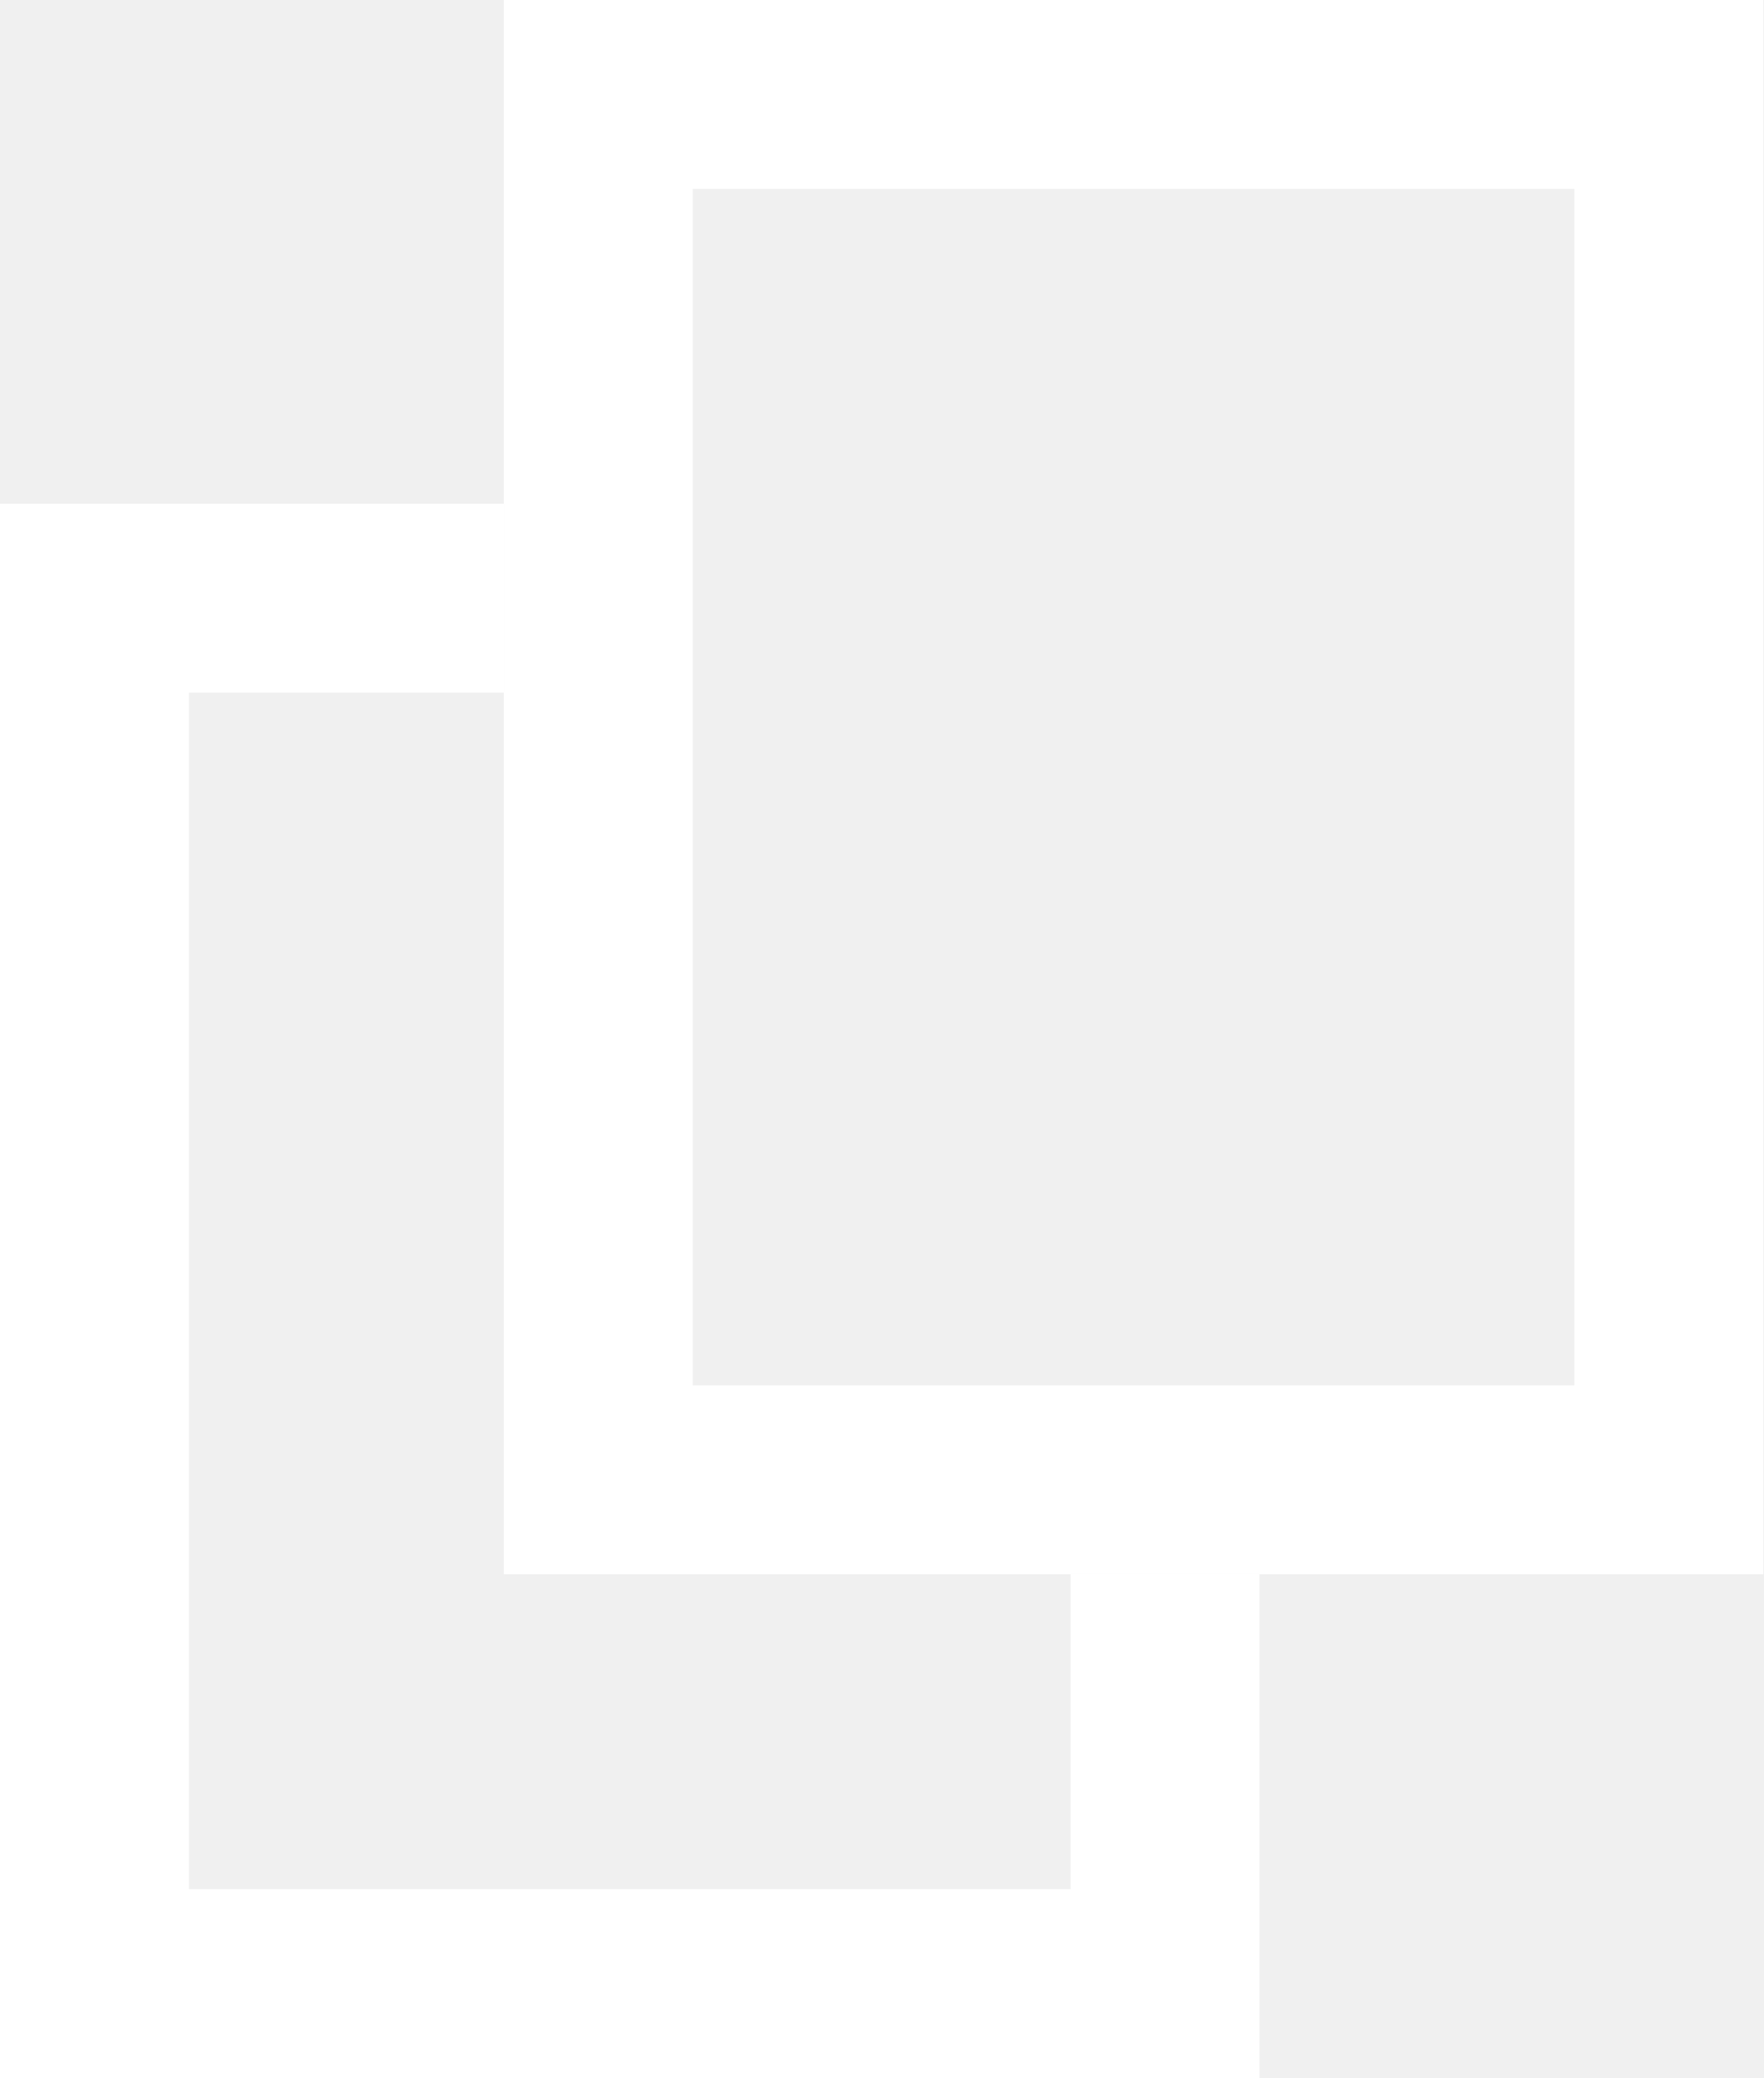
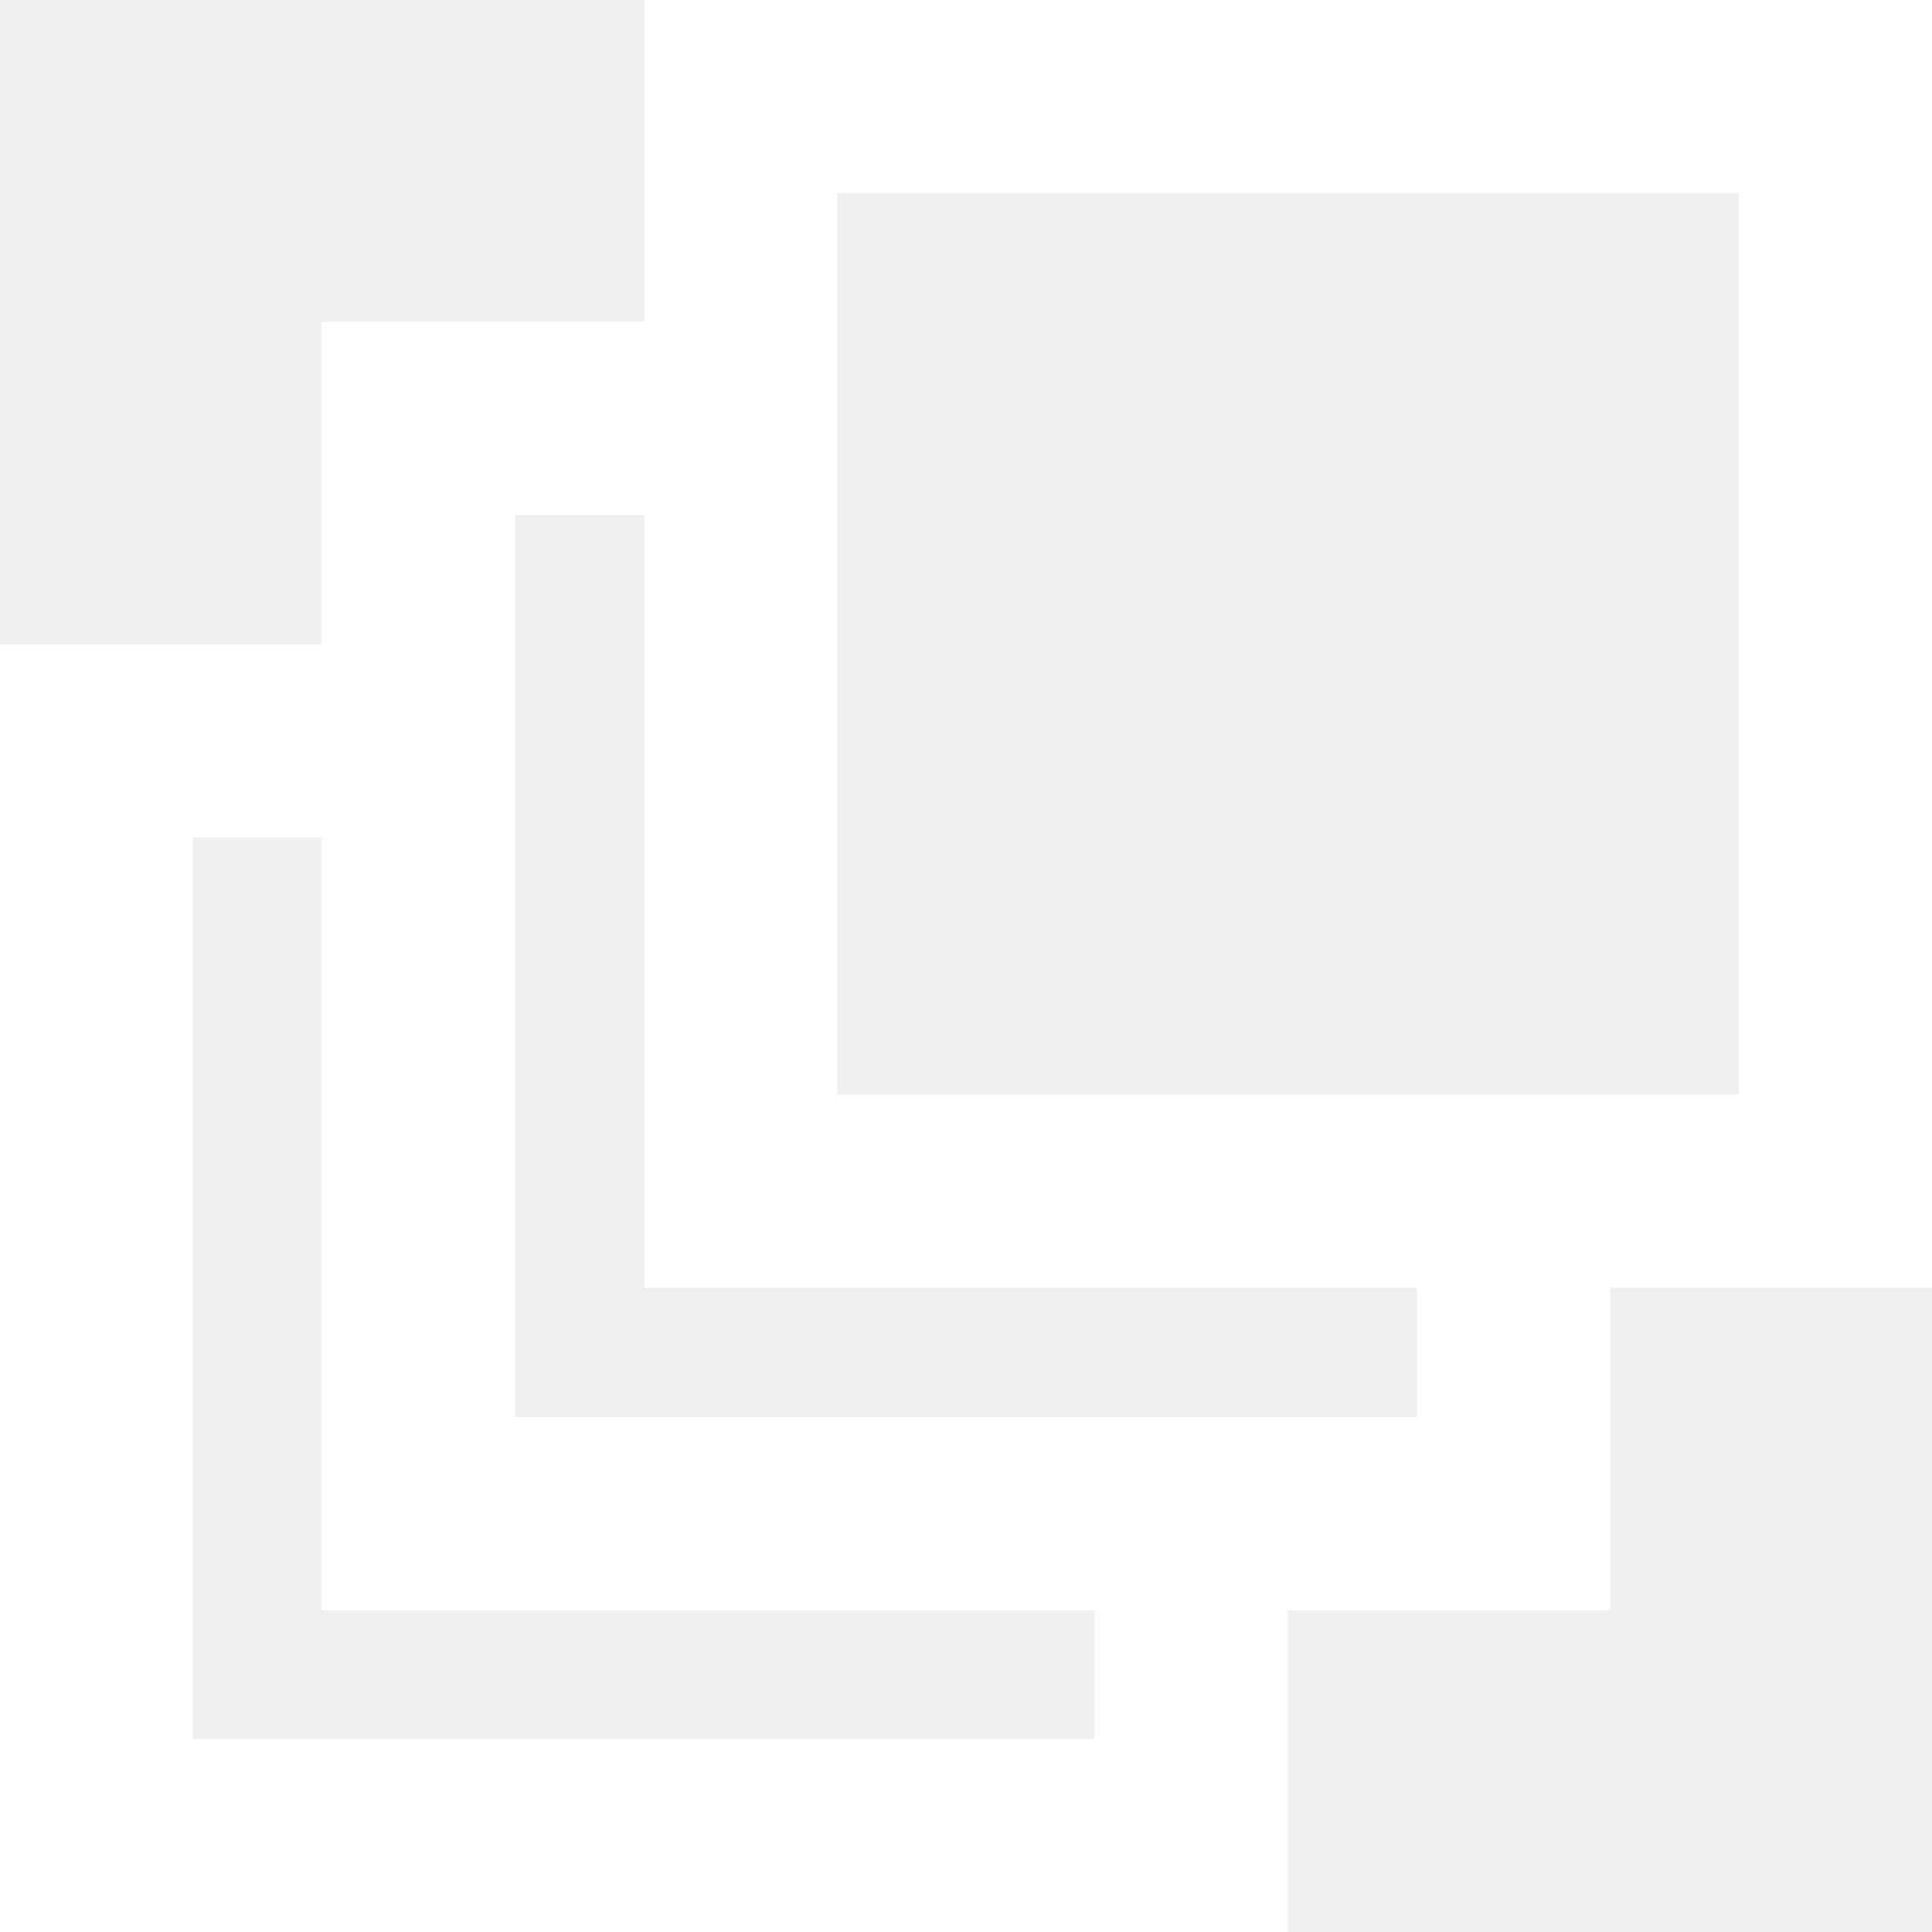
- <svg xmlns="http://www.w3.org/2000/svg" width="28px" height="33px" viewBox="0 0 28 33" version="1.1">
+ <svg xmlns="http://www.w3.org/2000/svg" width="30px" height="30px" viewBox="0 0 30 30" version="1.1">
  <defs />
  <g id="menu-icon-night" stroke="none" stroke-width="1" fill="none" fill-rule="evenodd">
-     <path d="M11,3 L11,22 L25,22 L25,3 L11,3 Z M8,0 L28,0 L28,25 L8,25 L8,0 Z" id="Rectangle-2-Copy-2" fill="#FFFFFF" fill-rule="nonzero" />
-     <path d="M17,30 L17,25 L20,25 L20,33 L0,33 L0,8 L8,8 L8,11 L3,11 L3,30 L17,30 Z" id="Combined-Shape" fill="#FFFFFF" fill-rule="nonzero" />
+     <path d="M10,0 L30,0 L30,20 L10,20 L10,0 Z M20,25 L20,30 L0,30 L0,10 L5,10 L5,5 L10,5 L10,8 L8,8 L8,22 L22,22 L22,20 L25,20 L25,25 L20,25 Z M17,25 L5,25 L5,13 L3,13 L3,27 L17,27 L17,25 Z M13,3 L27,3 L27,17 L13,17 L13,3 Z" id="Combined-Shape" fill="#FFFFFF" />
  </g>
</svg>
